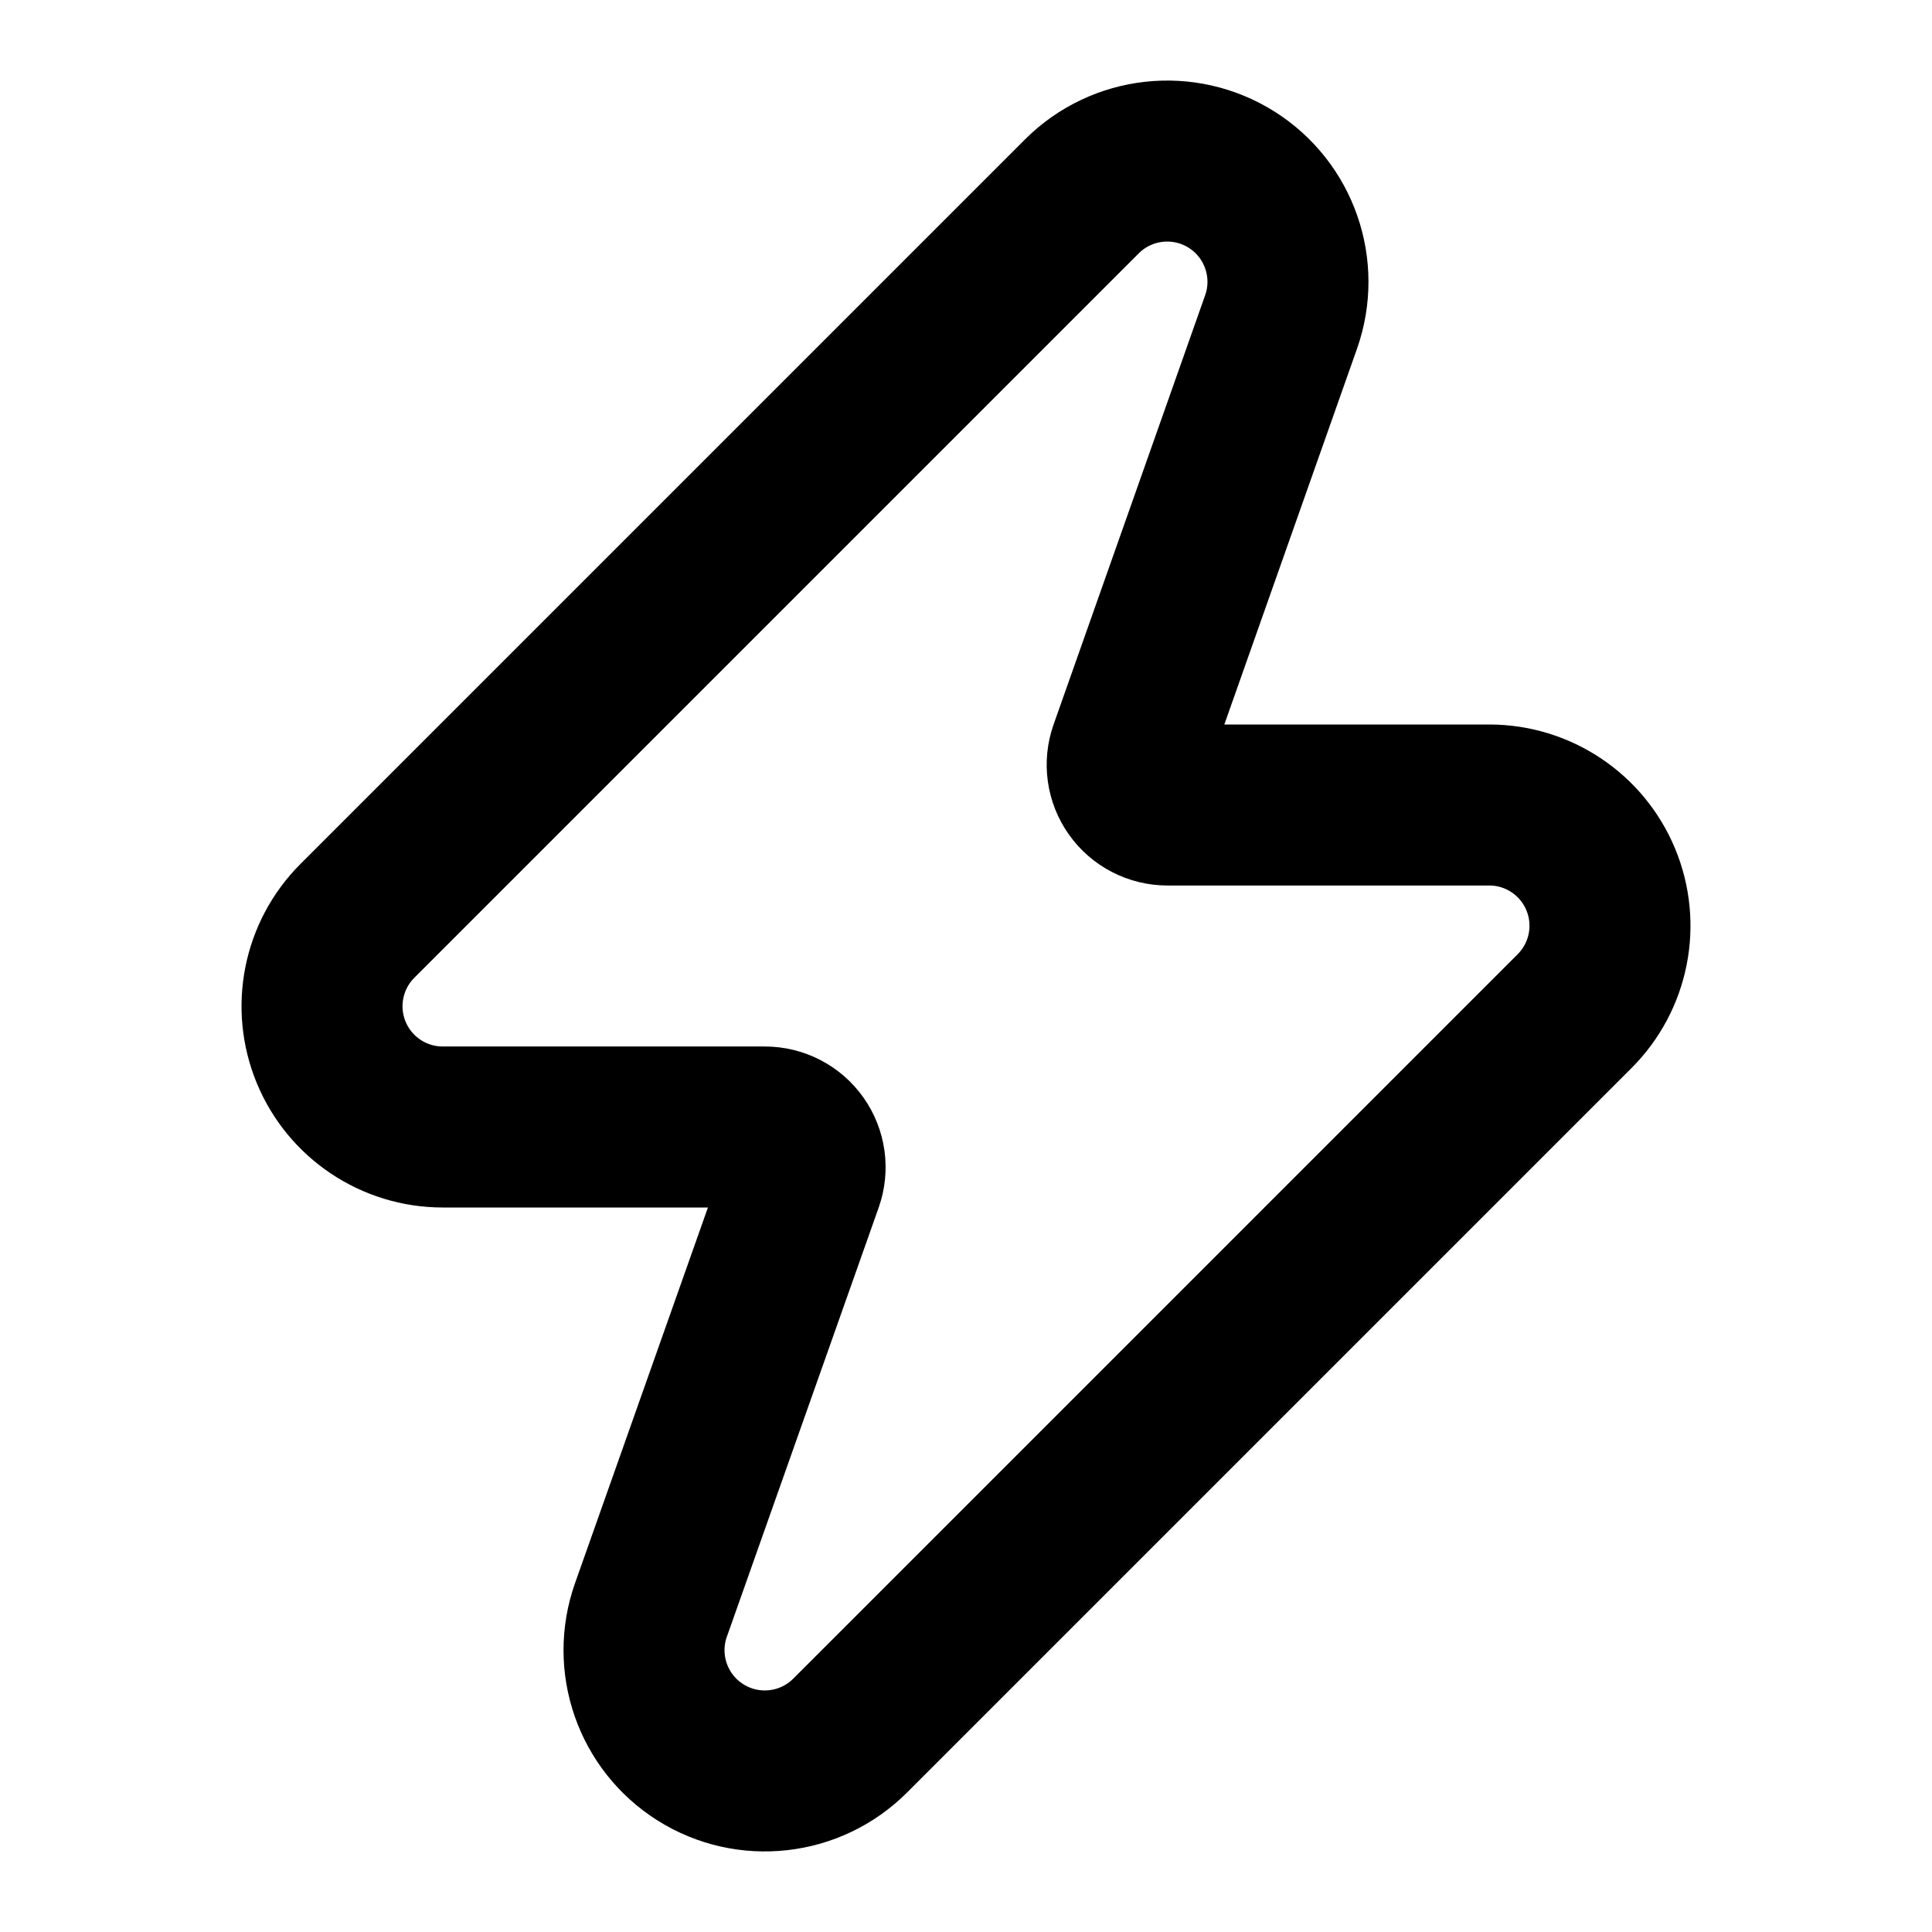
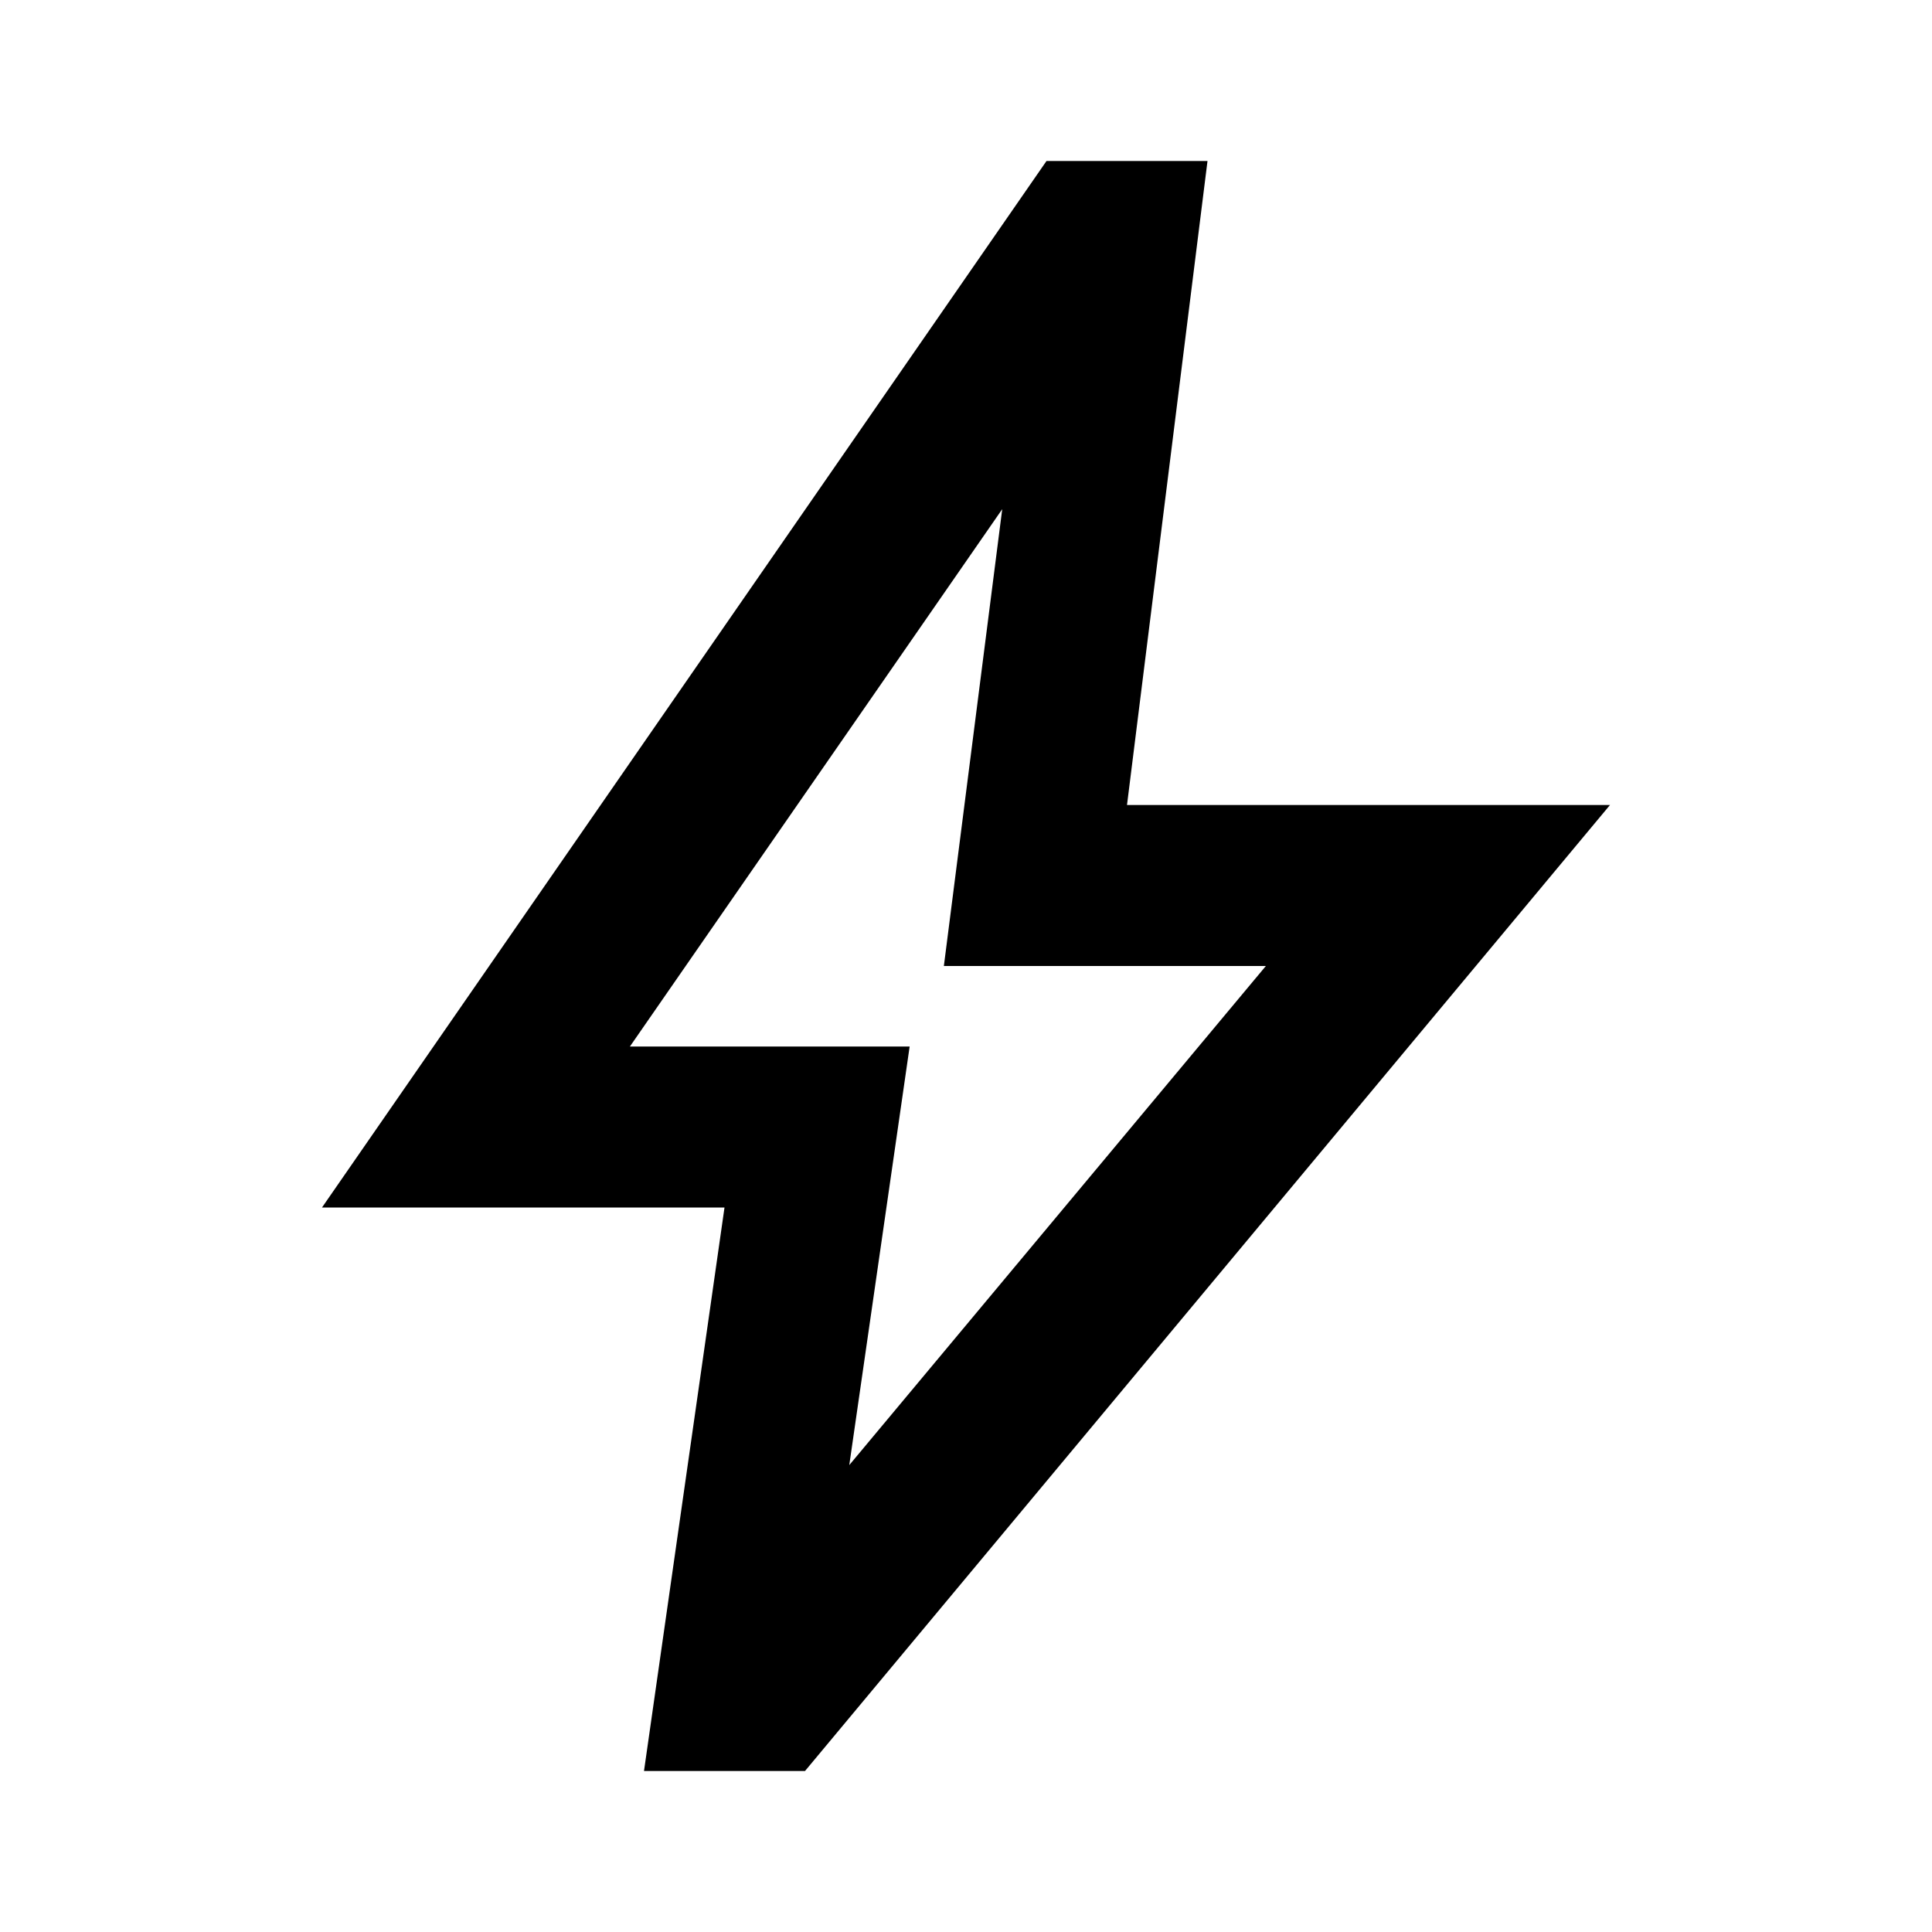
- <svg xmlns="http://www.w3.org/2000/svg" class="lucide lucide-zap" width="24" height="24" viewBox="0 0 24 24" fill="none" stroke="currentColor" stroke-width="2" stroke-linecap="round" stroke-linejoin="round">
-   <path d="M15.914 4a1.5 1.5 0 00-2.474-1.561l-9 9A1.5 1.5 0 005.5 14h4.002a.5.5 0 01.471.666L8.086 20a1.5 1.5 0 002.475 1.56l9-9A1.5 1.5 0 0018.5 10h-3.997a.5.5 0 01-.472-.667z" />
+ <svg xmlns="http://www.w3.org/2000/svg" width="24" height="24" viewBox="0 0 24 24">
+   <path fill="currentColor" d="m10.55 18.2l5.175-6.2h-4l.725-5.675L7.825 13H11.3zM8 22l1-7H4l9-13h2l-1 8h6L10 22zm3.775-9.75" />
</svg>
